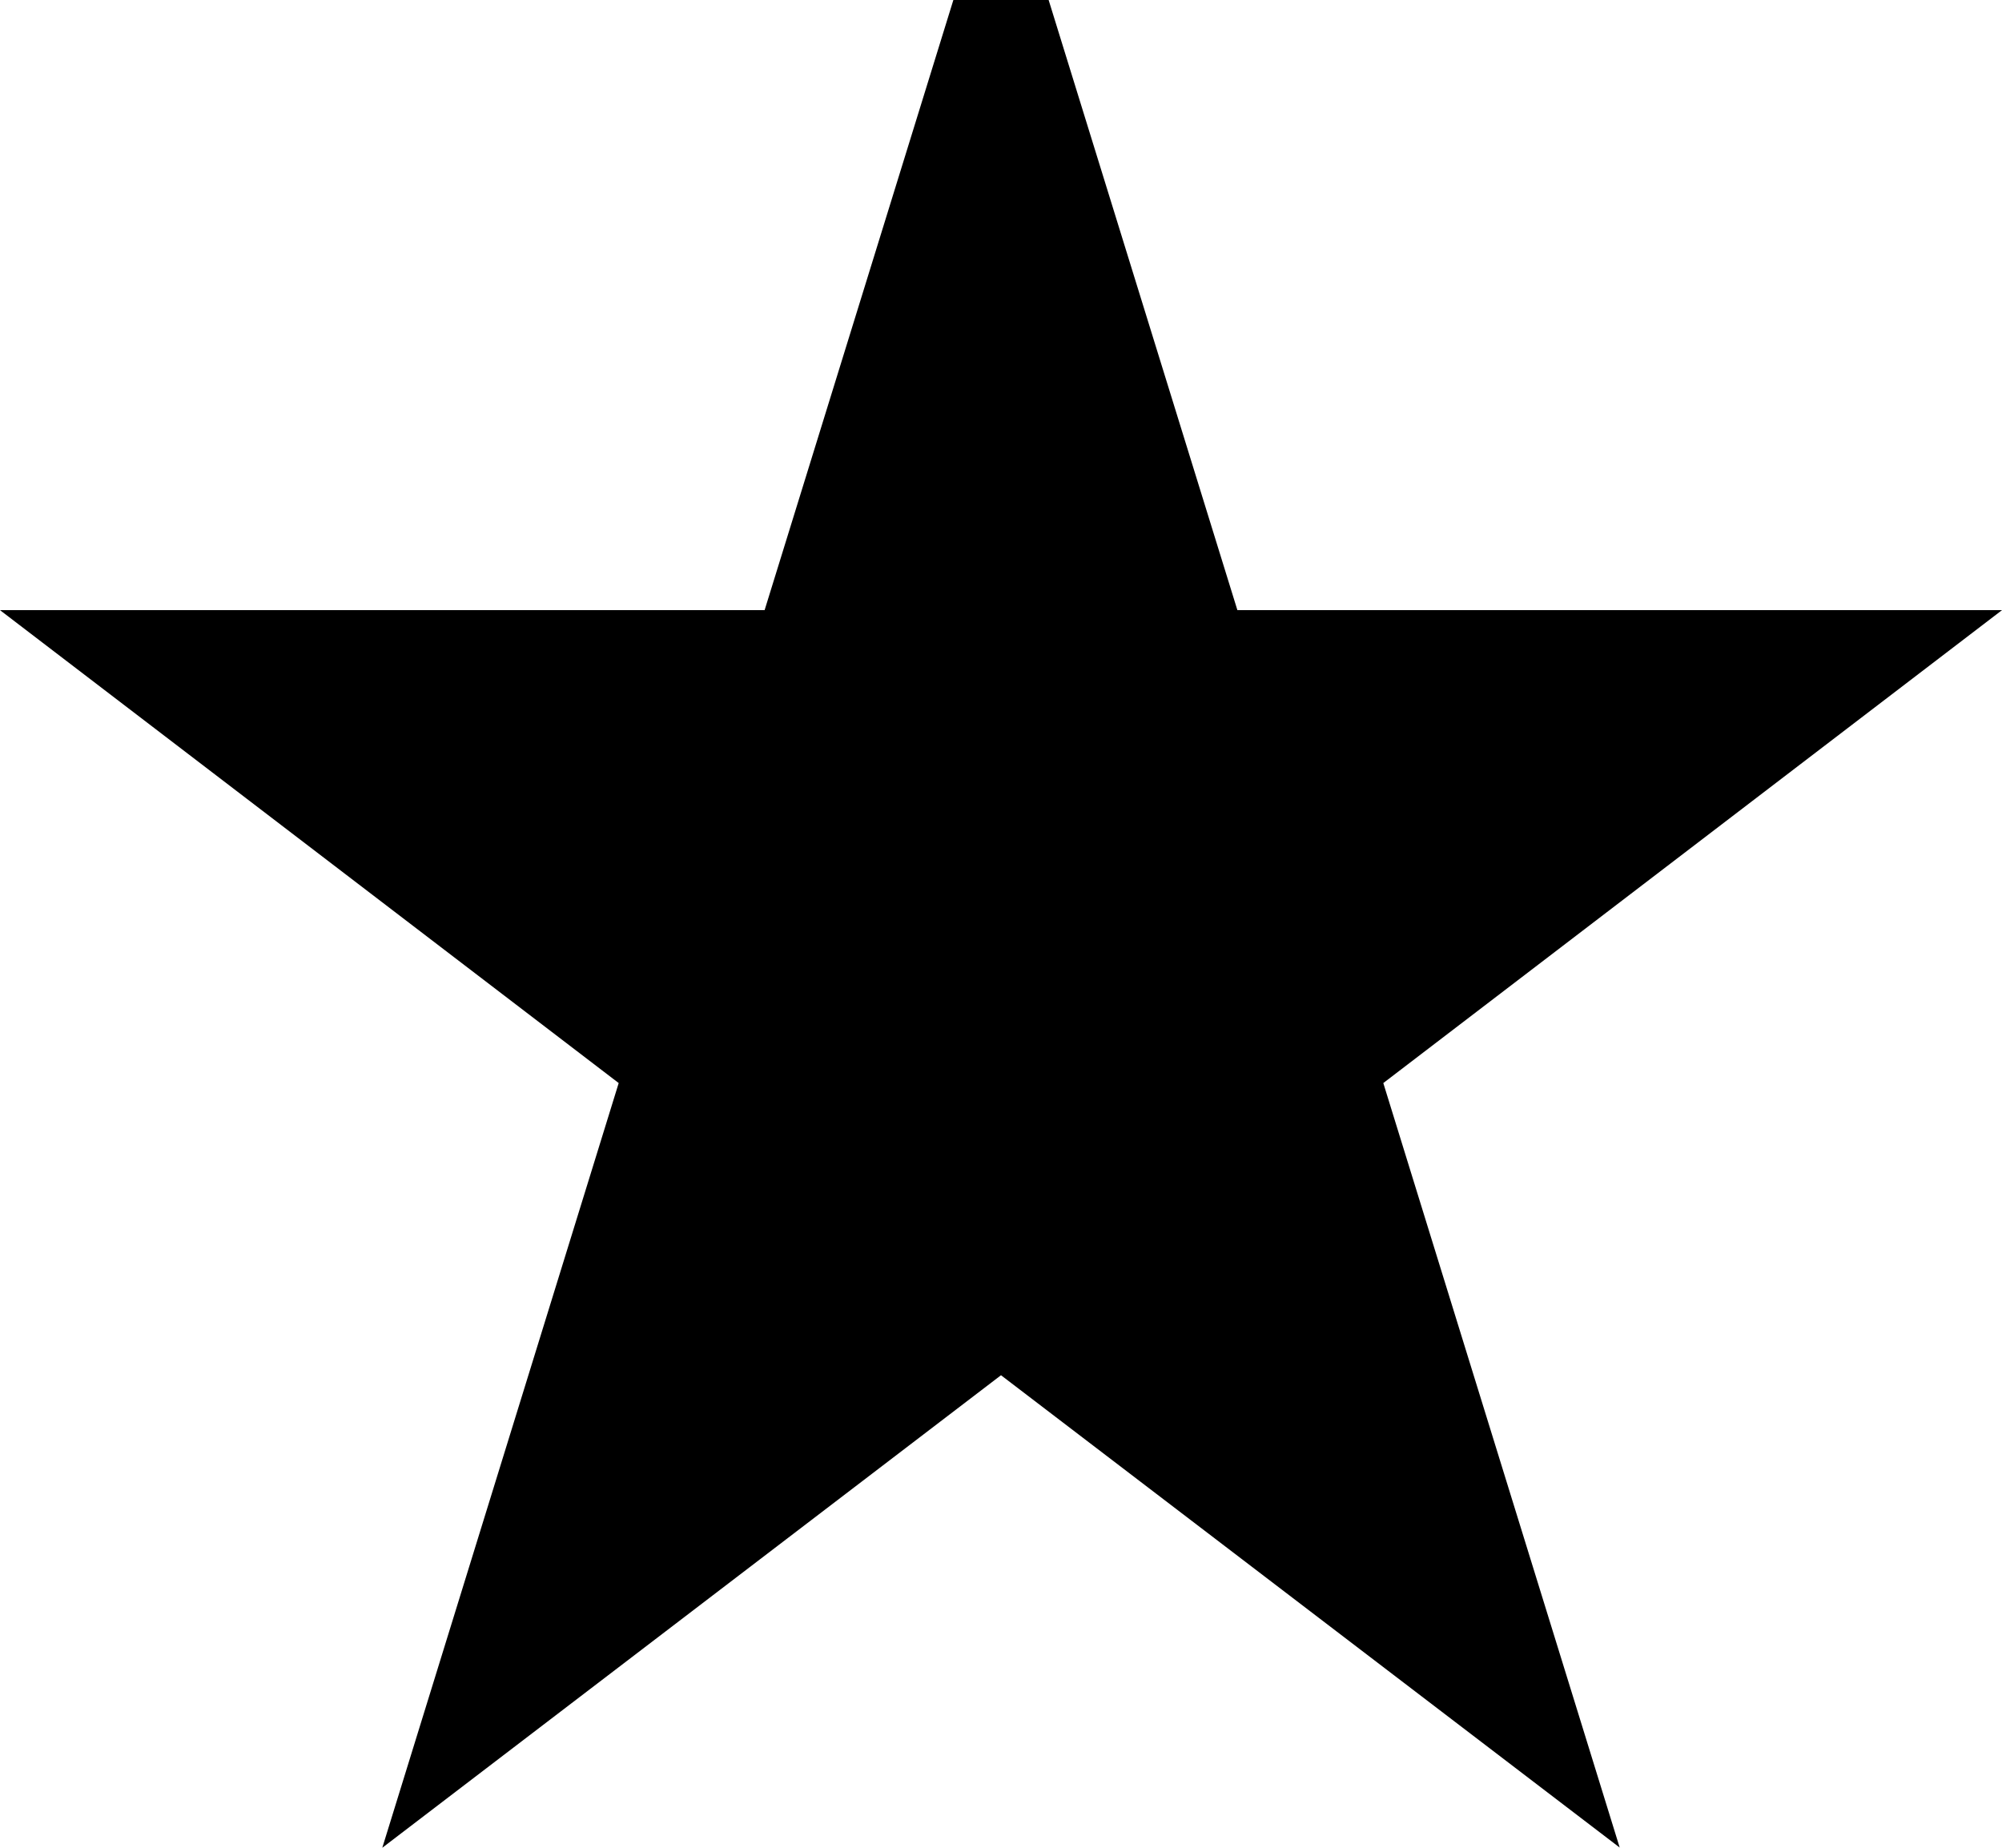
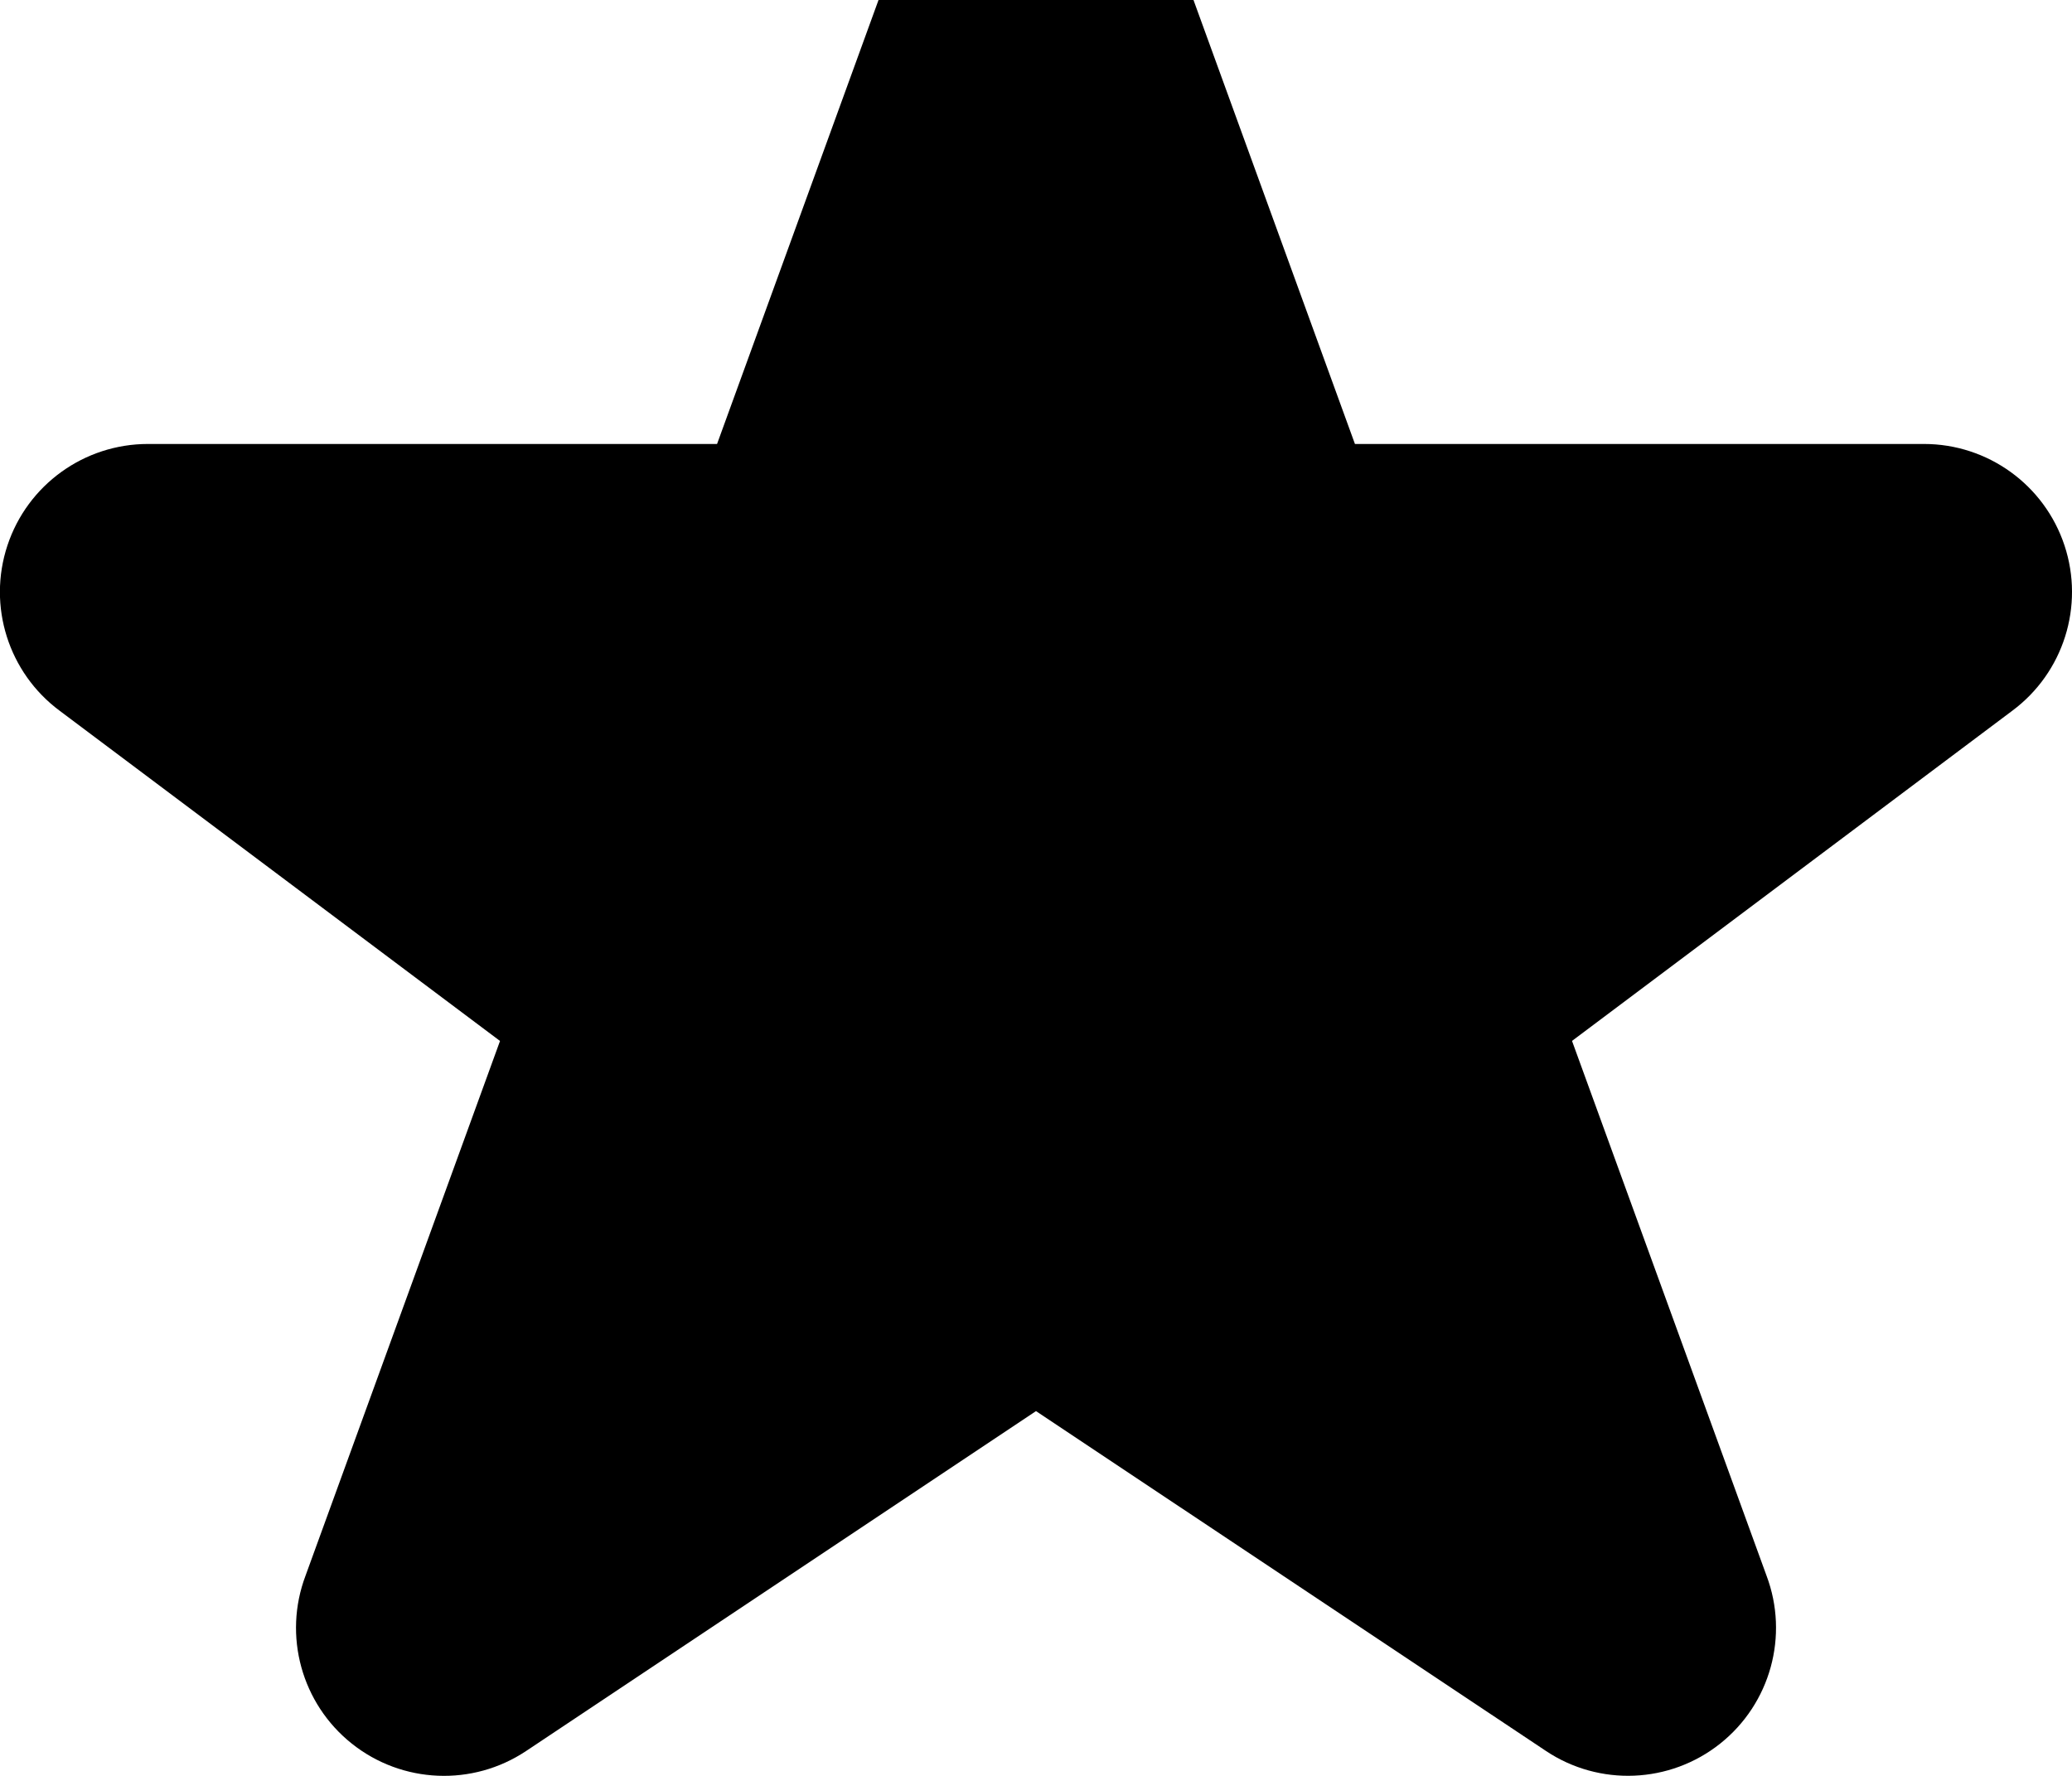
- <svg xmlns="http://www.w3.org/2000/svg" version="1.1" x="0px" y="0px" viewBox="0 0 1040 960" enable-background="new 0 0 1040 960" xml:space="preserve">
-   <g id="row-4">
-     <g id="upload">
- 	</g>
-     <g id="menu">
- 	</g>
-     <g id="gear">
- 	</g>
-     <g id="external">
- 	</g>
-     <g id="graph">
- 	</g>
+ <svg xmlns="http://www.w3.org/2000/svg" id="row-1" viewBox="0 0 1120 960">
+   <g id="star">
+     <path d="M849.74,562.69l105.11,289a80,80,0,0,1-119.23,94.82h0l0,0-0.52-.35L560,762.81,284.92,946.2l-0.52.34,0,0h0a80,80,0,0,1-119.23-94.82l105.11-289-238-178.48A80,80,0,0,1,80,240H387.6L484.55-26.6a80,80,0,0,1,150.91,0L732.4,240H1040a80,80,0,0,1,47.72,144.21Z" />
  </g>
-   <g id="row-3">
-     <g id="alert">
- 	</g>
-     <g id="expand">
- 	</g>
-     <g id="collapse">
- 	</g>
-     <g id="colections">
- 	</g>
-     <g id="briefcase">
- 	</g>
-     <g id="flag">
- 	</g>
-     <g id="flag-small">
- 	</g>
-     <g id="signpost">
- 	</g>
-     <g id="info-card">
- 	</g>
-     <g id="journal">
- 	</g>
-     <g id="network">
- 	</g>
-     <g id="trash">
- 	</g>
-     <g id="card">
- 	</g>
-     <g id="browser">
- 	</g>
-     <g id="arrows">
- 	</g>
-     <g id="arrow-left-rod">
- 	</g>
-   </g>
-   <g id="row-2">
-     <g id="arrow-right-rod">
- 	</g>
-     <g id="arrow-up-short">
- 	</g>
-     <g id="arrow-down-short">
- 	</g>
-     <g id="heart-full">
- 	</g>
-     <g id="balloon-comments-inline">
- 	</g>
-     <g id="balloon-comments">
- 	</g>
-     <g id="check">
- 	</g>
-     <g id="balloon-topic">
- 	</g>
-     <g id="persons">
- 	</g>
-     <g id="groups">
- 	</g>
-     <g id="building-big">
- 	</g>
-     <g id="person-card-2">
- 	</g>
-     <g id="person-card-3">
- 	</g>
-     <g id="plus">
- 	</g>
-     <g id="arrow-right-long">
- 	</g>
-     <g id="arrow-left-long">
- 	</g>
-   </g>
-   <g id="row-1">
-     <g id="heart-inline">
- 	</g>
-     <g id="close-short">
- 	</g>
-     <g id="hash">
- 	</g>
-     <g id="people">
- 	</g>
-     <g id="building-small">
- 	</g>
-     <g id="person">
- 	</g>
-     <g id="close-long">
- 	</g>
-     <g id="post">
- 	</g>
-     <g id="star">
-       <path d="M520-80l122.8,397H1040L718.6,562.7l122.8,397.2L520,714.5L198.6,960l122.8-397.3L0,317h397.2L520-80z" />
-     </g>
-     <g id="heart">
- 	</g>
-     <g id="link">
- 	</g>
-     <g id="camera">
- 	</g>
-     <g id="balloon-text">
- 	</g>
-     <g id="pin">
- 	</g>
-     <g id="clock">
- 	</g>
-   </g>
-   <g id="guides">
- </g>
</svg>
